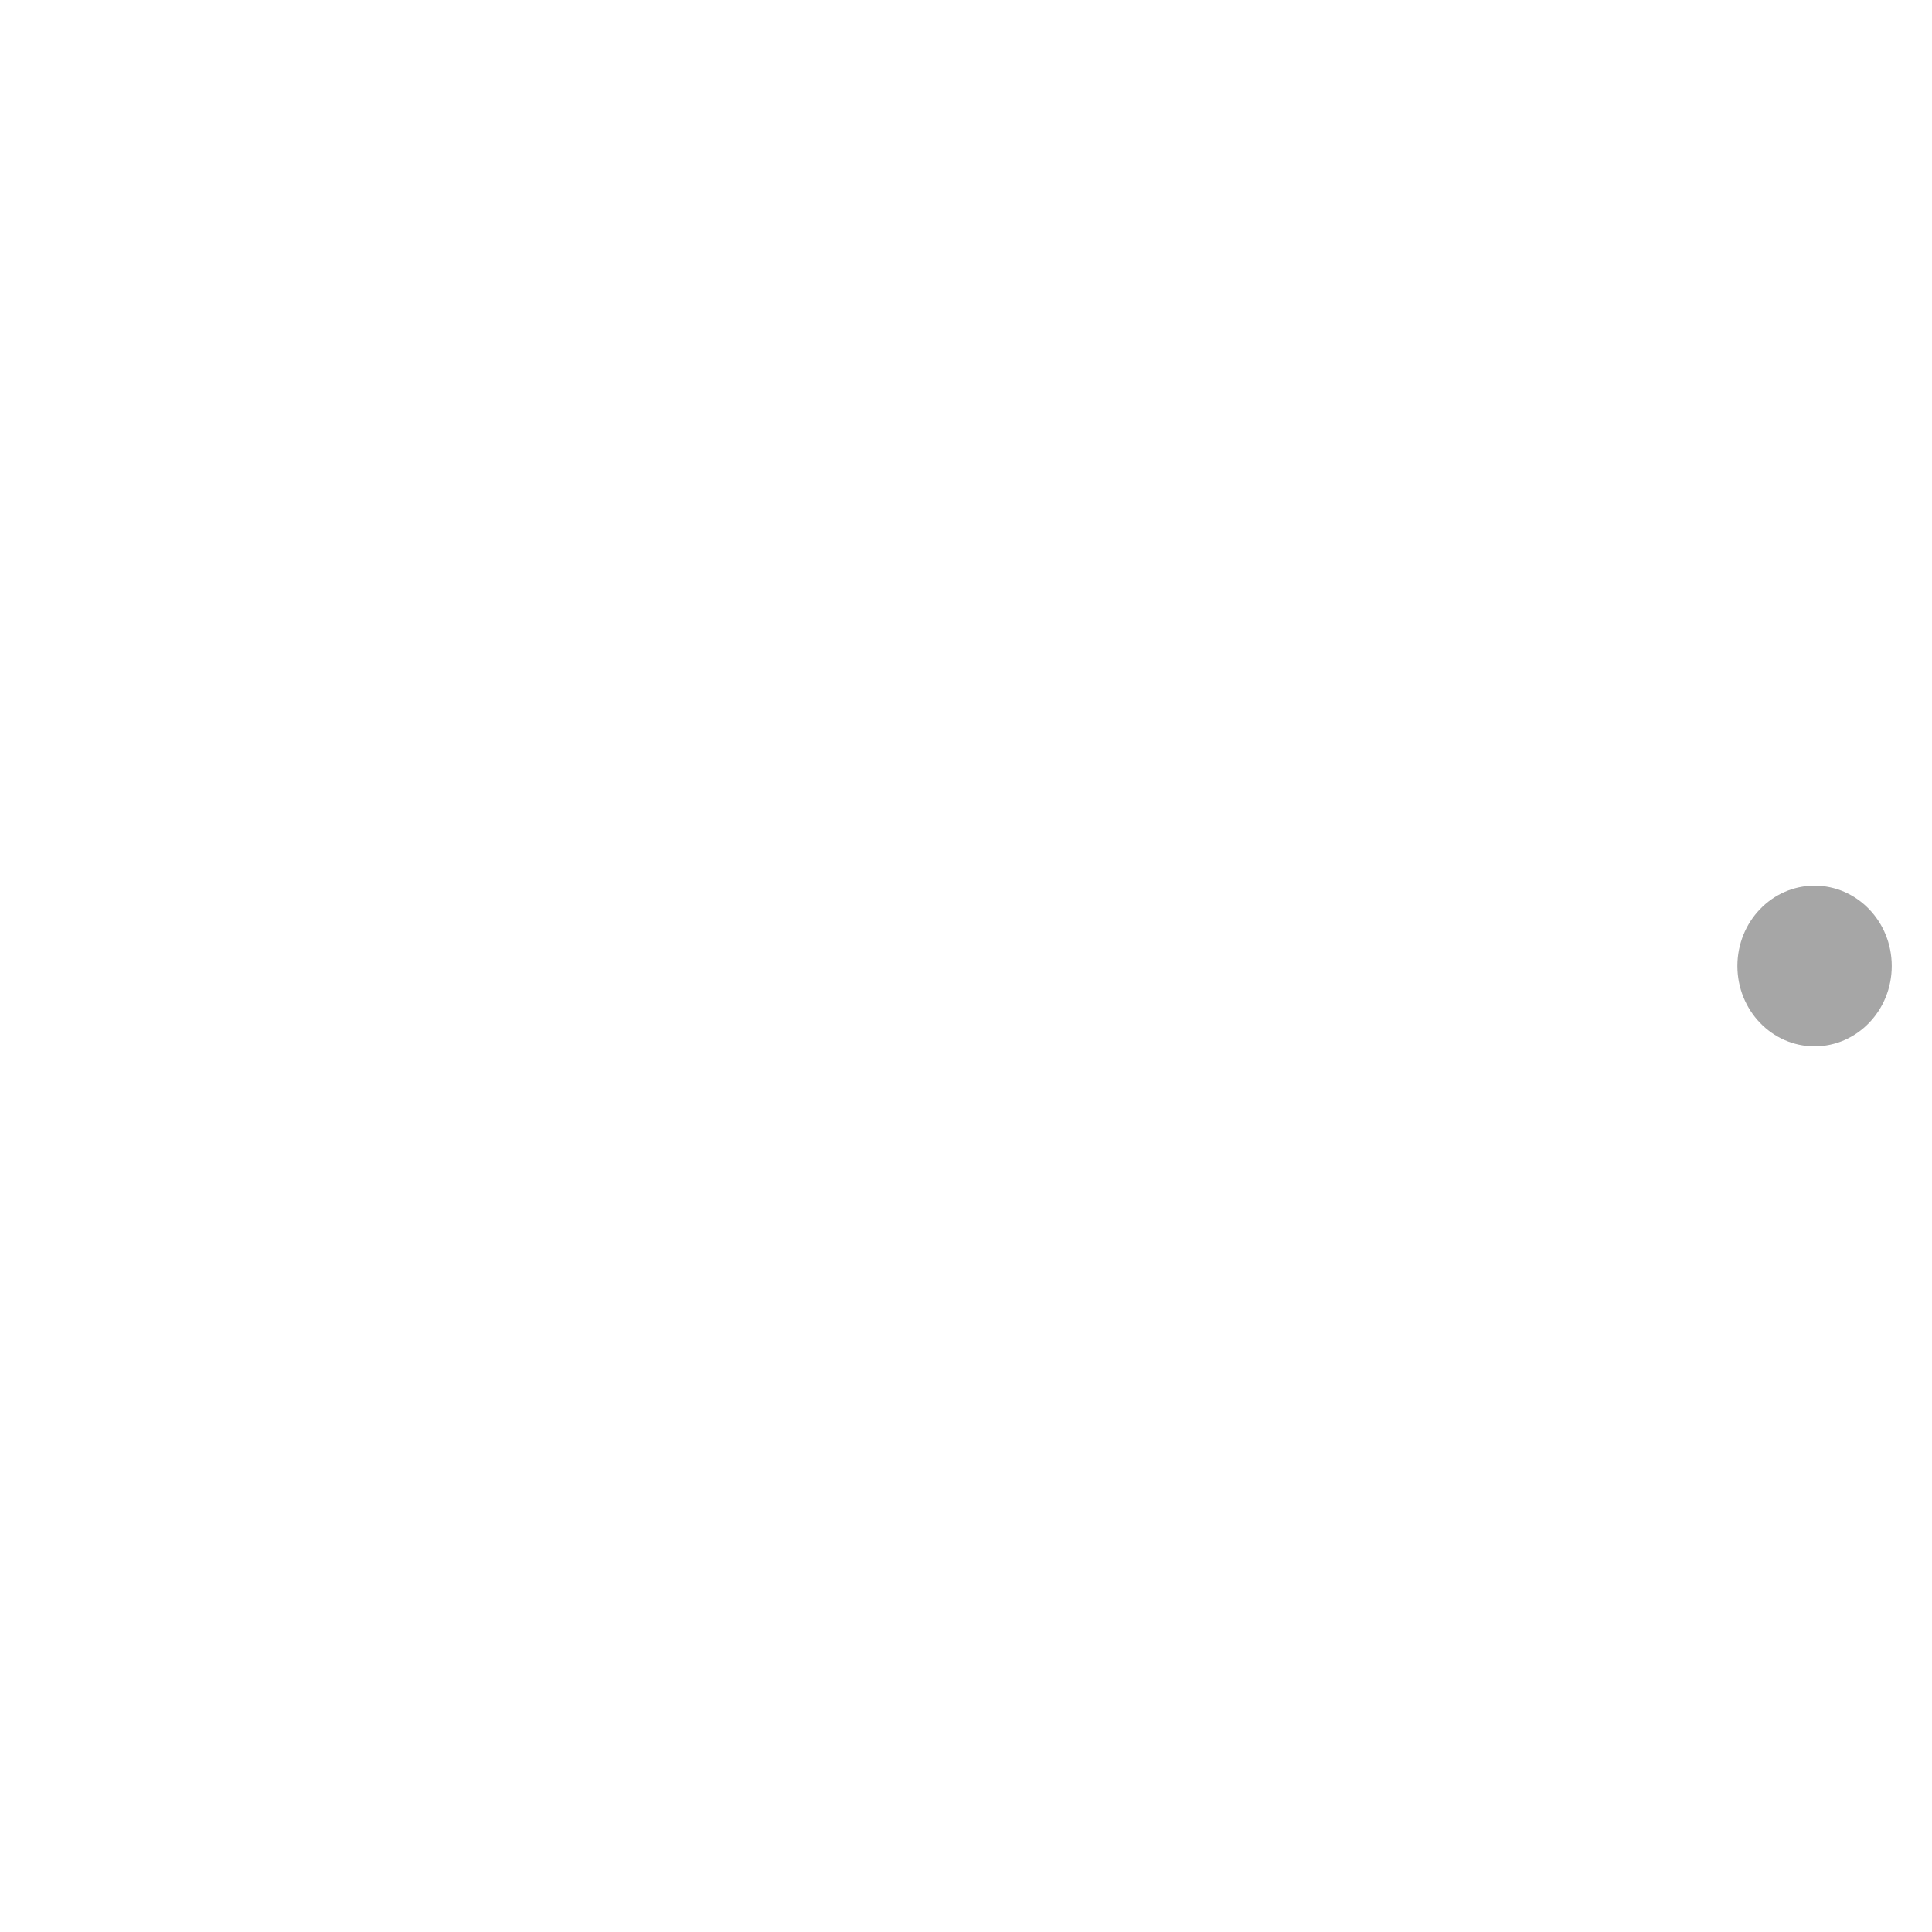
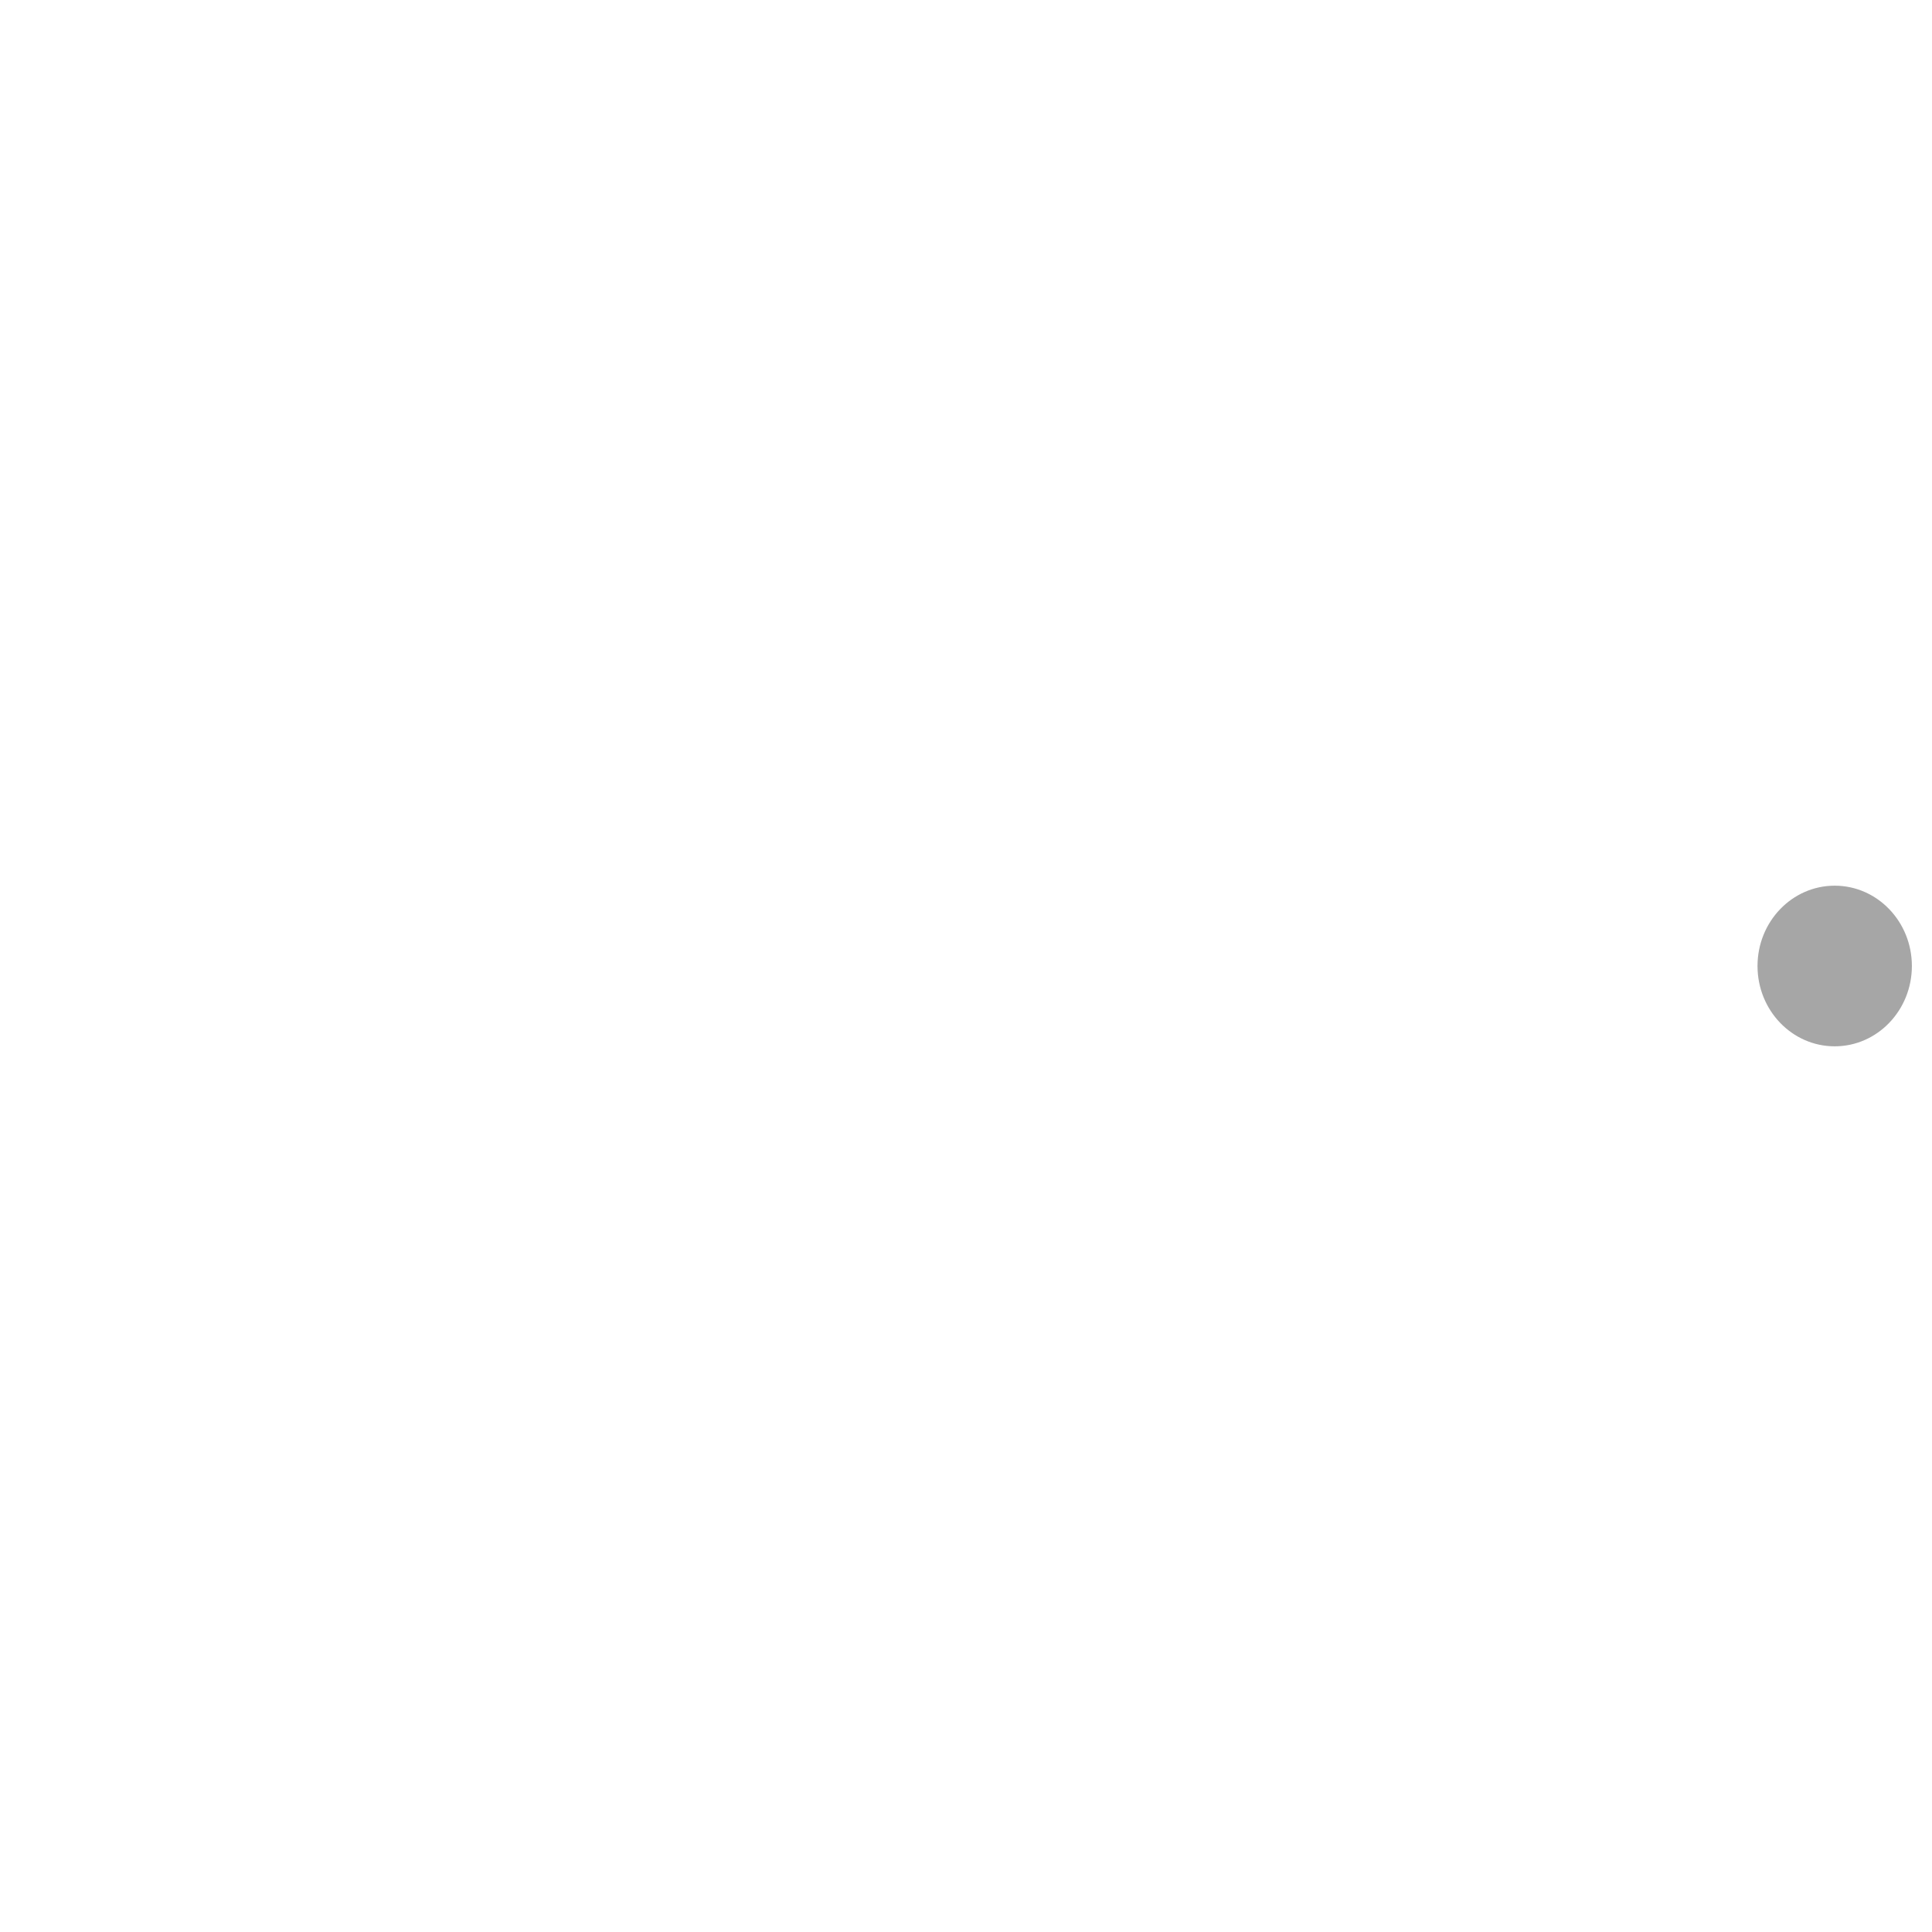
<svg xmlns="http://www.w3.org/2000/svg" width="96" height="96" id="svg11252" version="1.1">
  <defs id="defs11254" />
  <g id="layer1" style="display:inline">
    <g id="one" transform="rotate(180,48,48)">
      <rect y="0" x="0" height="96" width="96" id="rect4138" style="color:#000000;clip-rule:nonzero;display:inline;overflow:visible;visibility:visible;opacity:1;isolation:auto;mix-blend-mode:normal;color-interpolation:sRGB;color-interpolation-filters:linearRGB;solid-color:#000000;solid-opacity:1;fill:none;fill-opacity:1;fill-rule:nonzero;stroke:none;stroke-width:0.956;stroke-linecap:butt;stroke-linejoin:miter;stroke-miterlimit:4;stroke-dasharray:none;stroke-dashoffset:0;stroke-opacity:1;marker:none;marker-start:none;color-rendering:auto;image-rendering:auto;shape-rendering:auto;text-rendering:auto;enable-background:accumulate" />
-       <ellipse ry="3.991" rx="3.835" cy="48" cx="5.835" id="path3762-2" style="opacity:1;fill:#a6a6a6;fill-opacity:1;stroke:none;stroke-width:0.956;stroke-linecap:butt;stroke-linejoin:miter;stroke-miterlimit:4;stroke-dasharray:none;stroke-dashoffset:0;stroke-opacity:1;marker:none;marker-start:none" />
+       <ellipse ry="3.991" rx="3.835" cy="48" cx="4.835" id="path3762-2" style="opacity:1;fill:#a6a6a6;fill-opacity:1;stroke:none;stroke-width:0.956;stroke-linecap:butt;stroke-linejoin:miter;stroke-miterlimit:4;stroke-dasharray:none;stroke-dashoffset:0;stroke-opacity:1;marker:none;marker-start:none" />
    </g>
  </g>
  <g id="layer2" style="display:inline" />
  <g id="layer3" style="display:inline" />
  <g id="layer4" style="display:inline" />
</svg>
